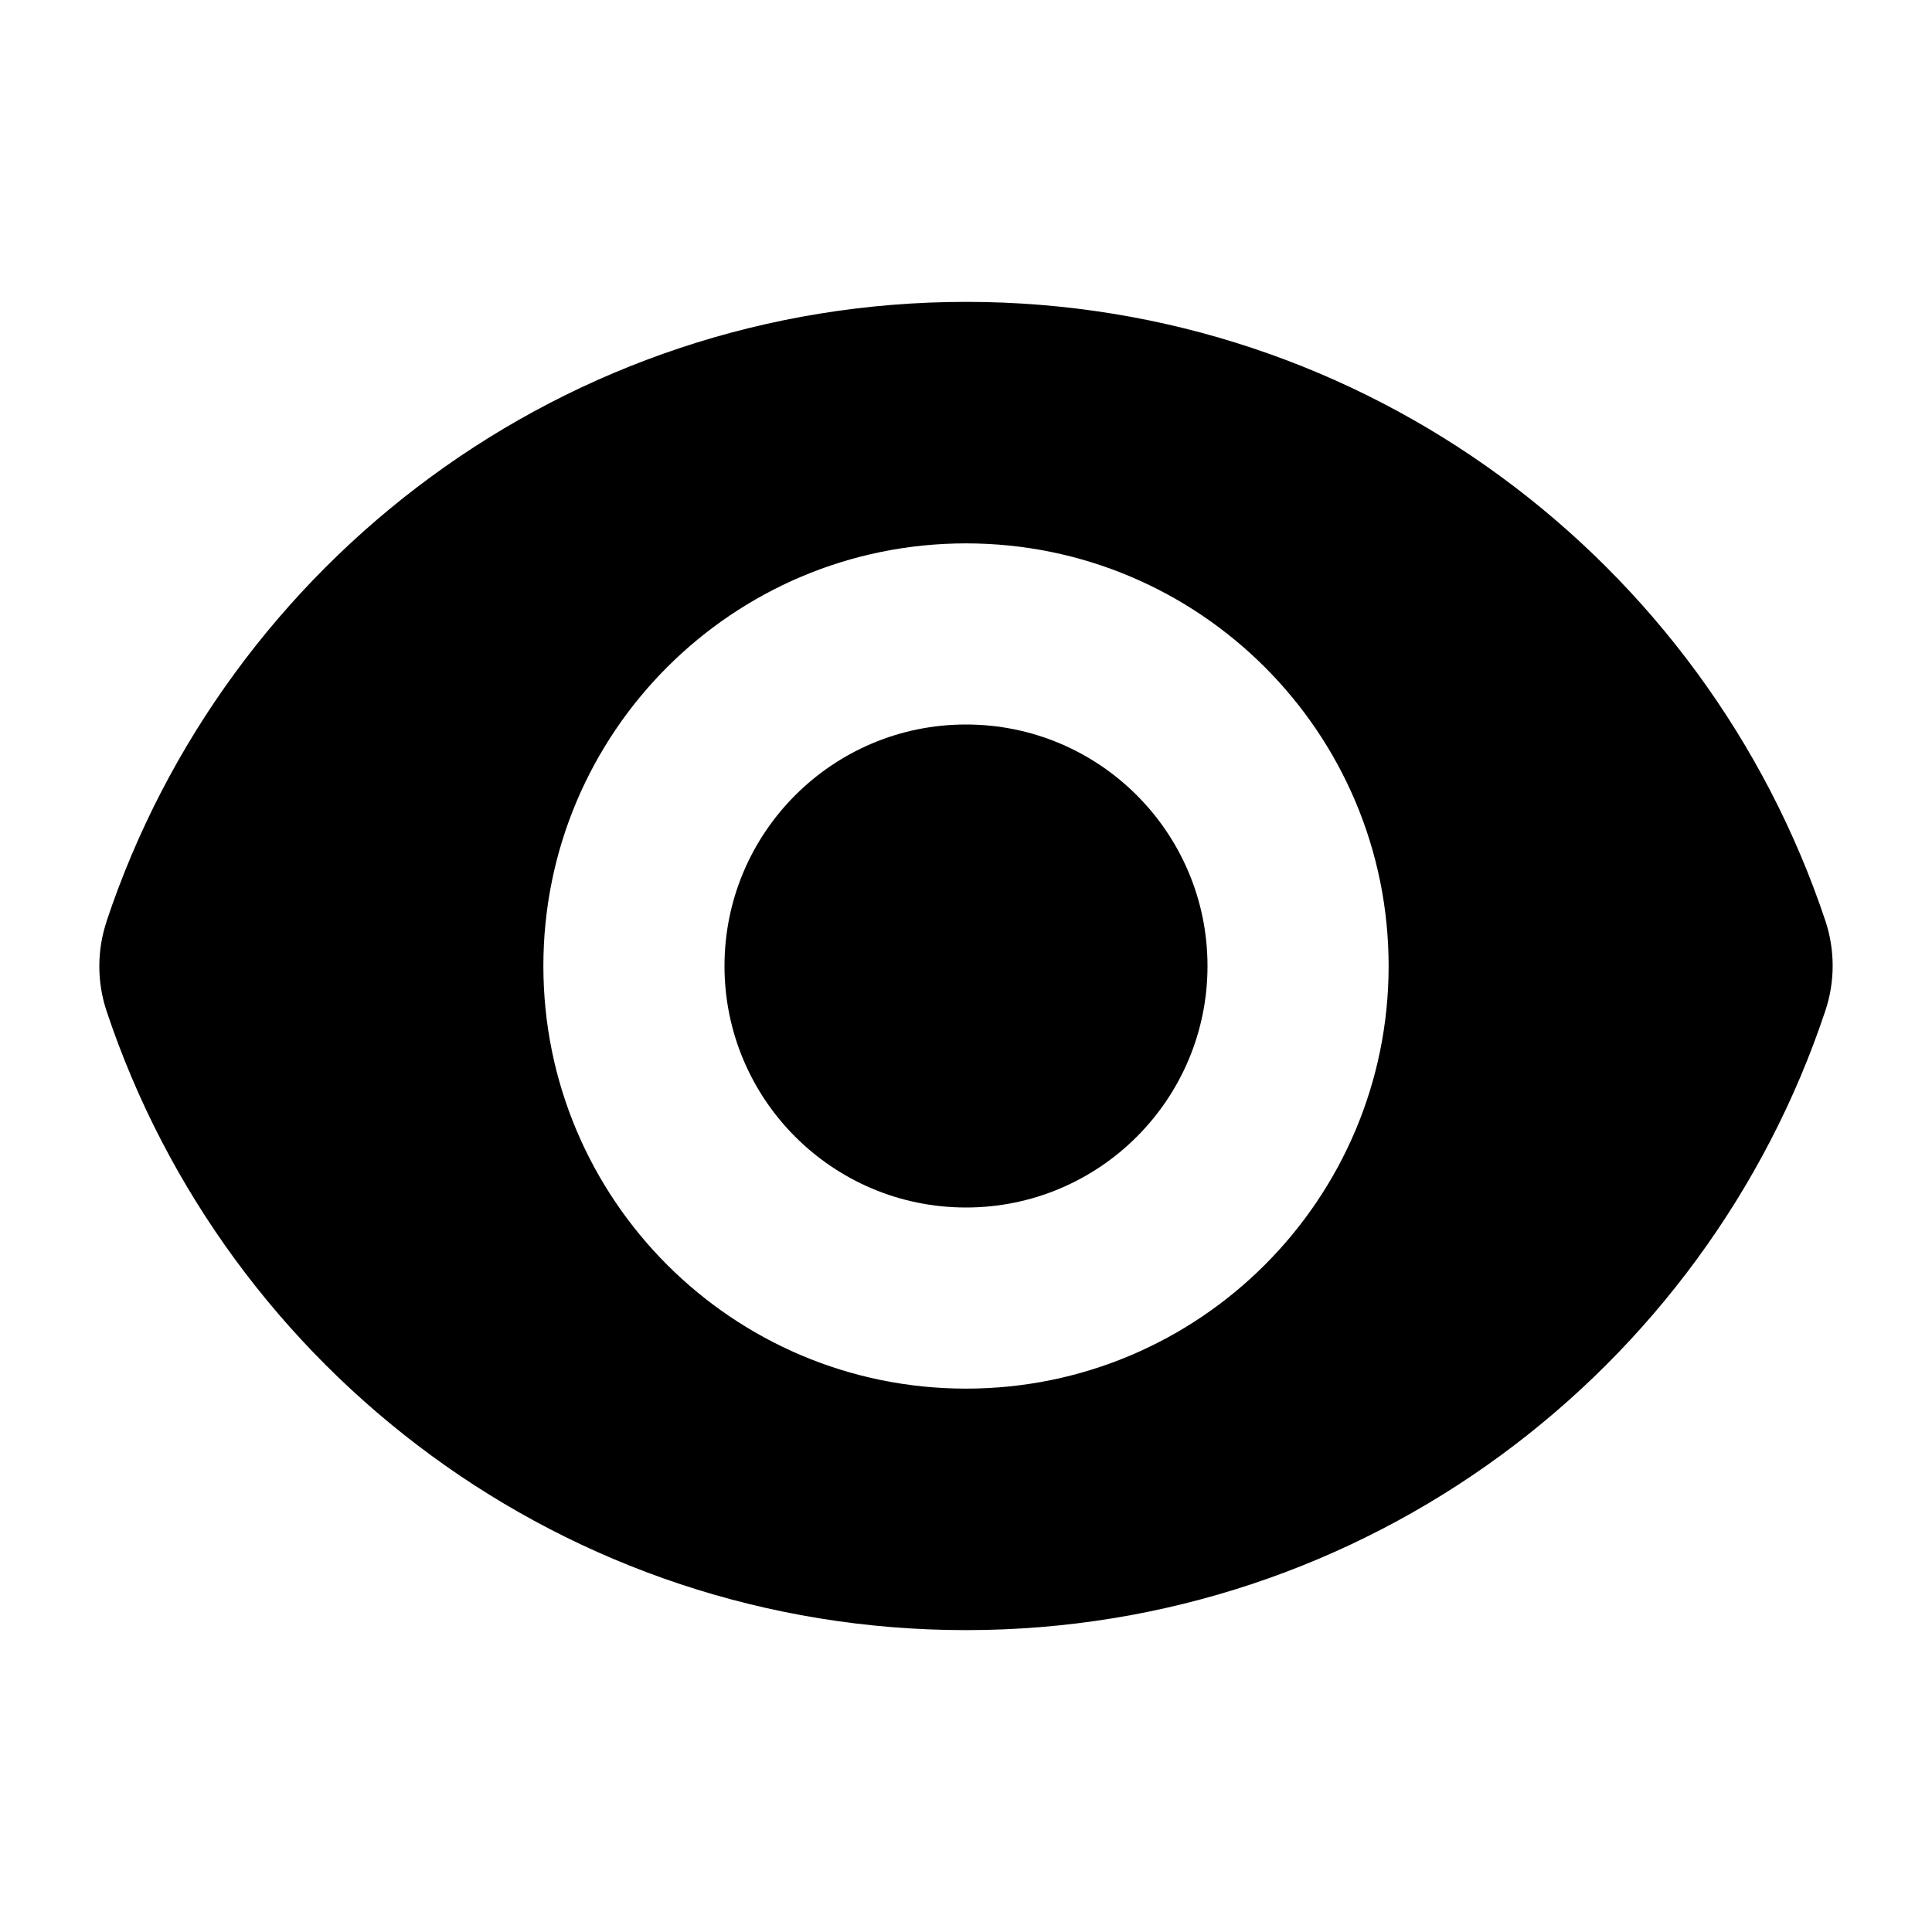
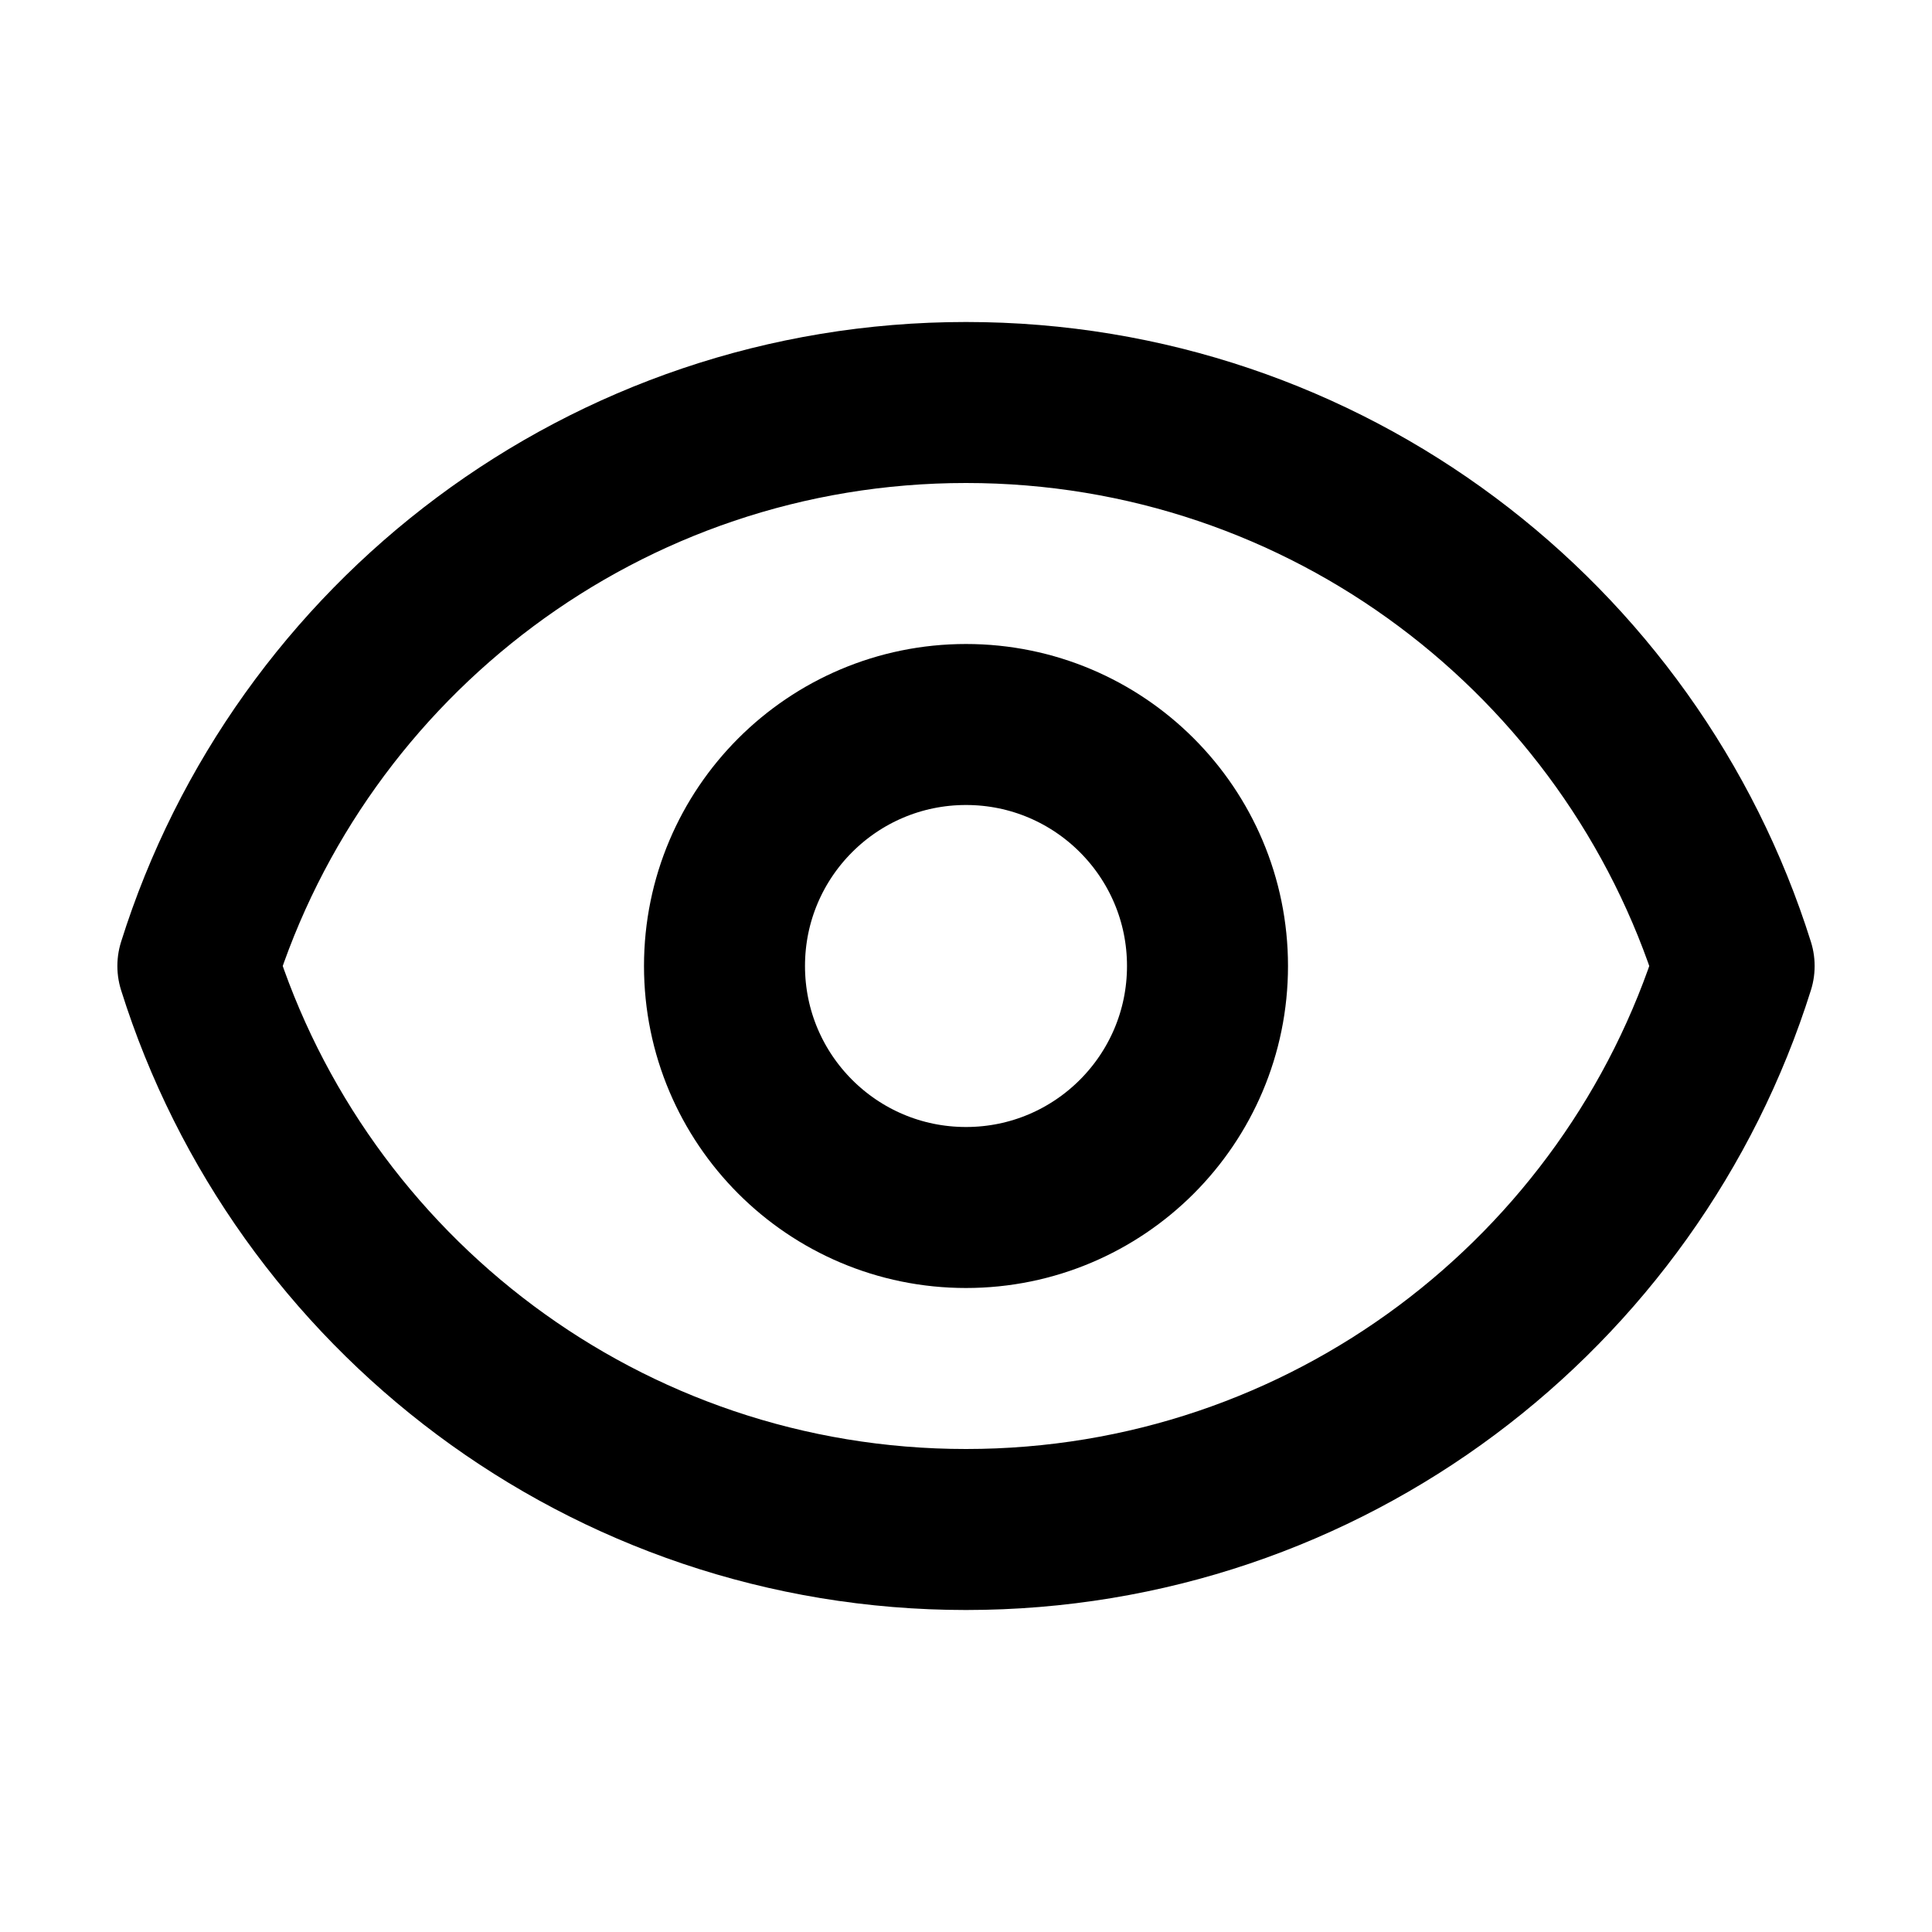
- <svg xmlns="http://www.w3.org/2000/svg" viewBox="0 0 24 24" fill="currentColor" class="size-6">
-   <path d="M12 15a3 3 0 1 0 0-6 3 3 0 0 0 0 6Z" />
-   <path fill-rule="evenodd" d="M1.323 11.447C2.811 6.976 7.028 3.75 12.001 3.75c4.97 0 9.185 3.223 10.675 7.69.12.362.12.752 0 1.113-1.487 4.471-5.705 7.697-10.677 7.697-4.97 0-9.186-3.223-10.675-7.69a1.762 1.762 0 0 1 0-1.113ZM17.25 12a5.25 5.25 0 1 1-10.5 0 5.25 5.25 0 0 1 10.5 0Z" clip-rule="evenodd" />
+ <svg xmlns="http://www.w3.org/2000/svg" fill="none" viewBox="0 0 24 24" stroke="currentColor" stroke-width="2">
+   <path stroke-linecap="round" stroke-linejoin="round" d="M15 12a3 3 0 11-6 0 3 3 0 016 0z" />
+   <path stroke-linecap="round" stroke-linejoin="round" d="M2.458 12C3.732 7.943 7.523 5 12 5c4.478 0 8.268 2.943 9.542 7-1.274 4.057-5.064 7-9.542 7-4.477 0-8.268-2.943-9.542-7z" />
</svg>
